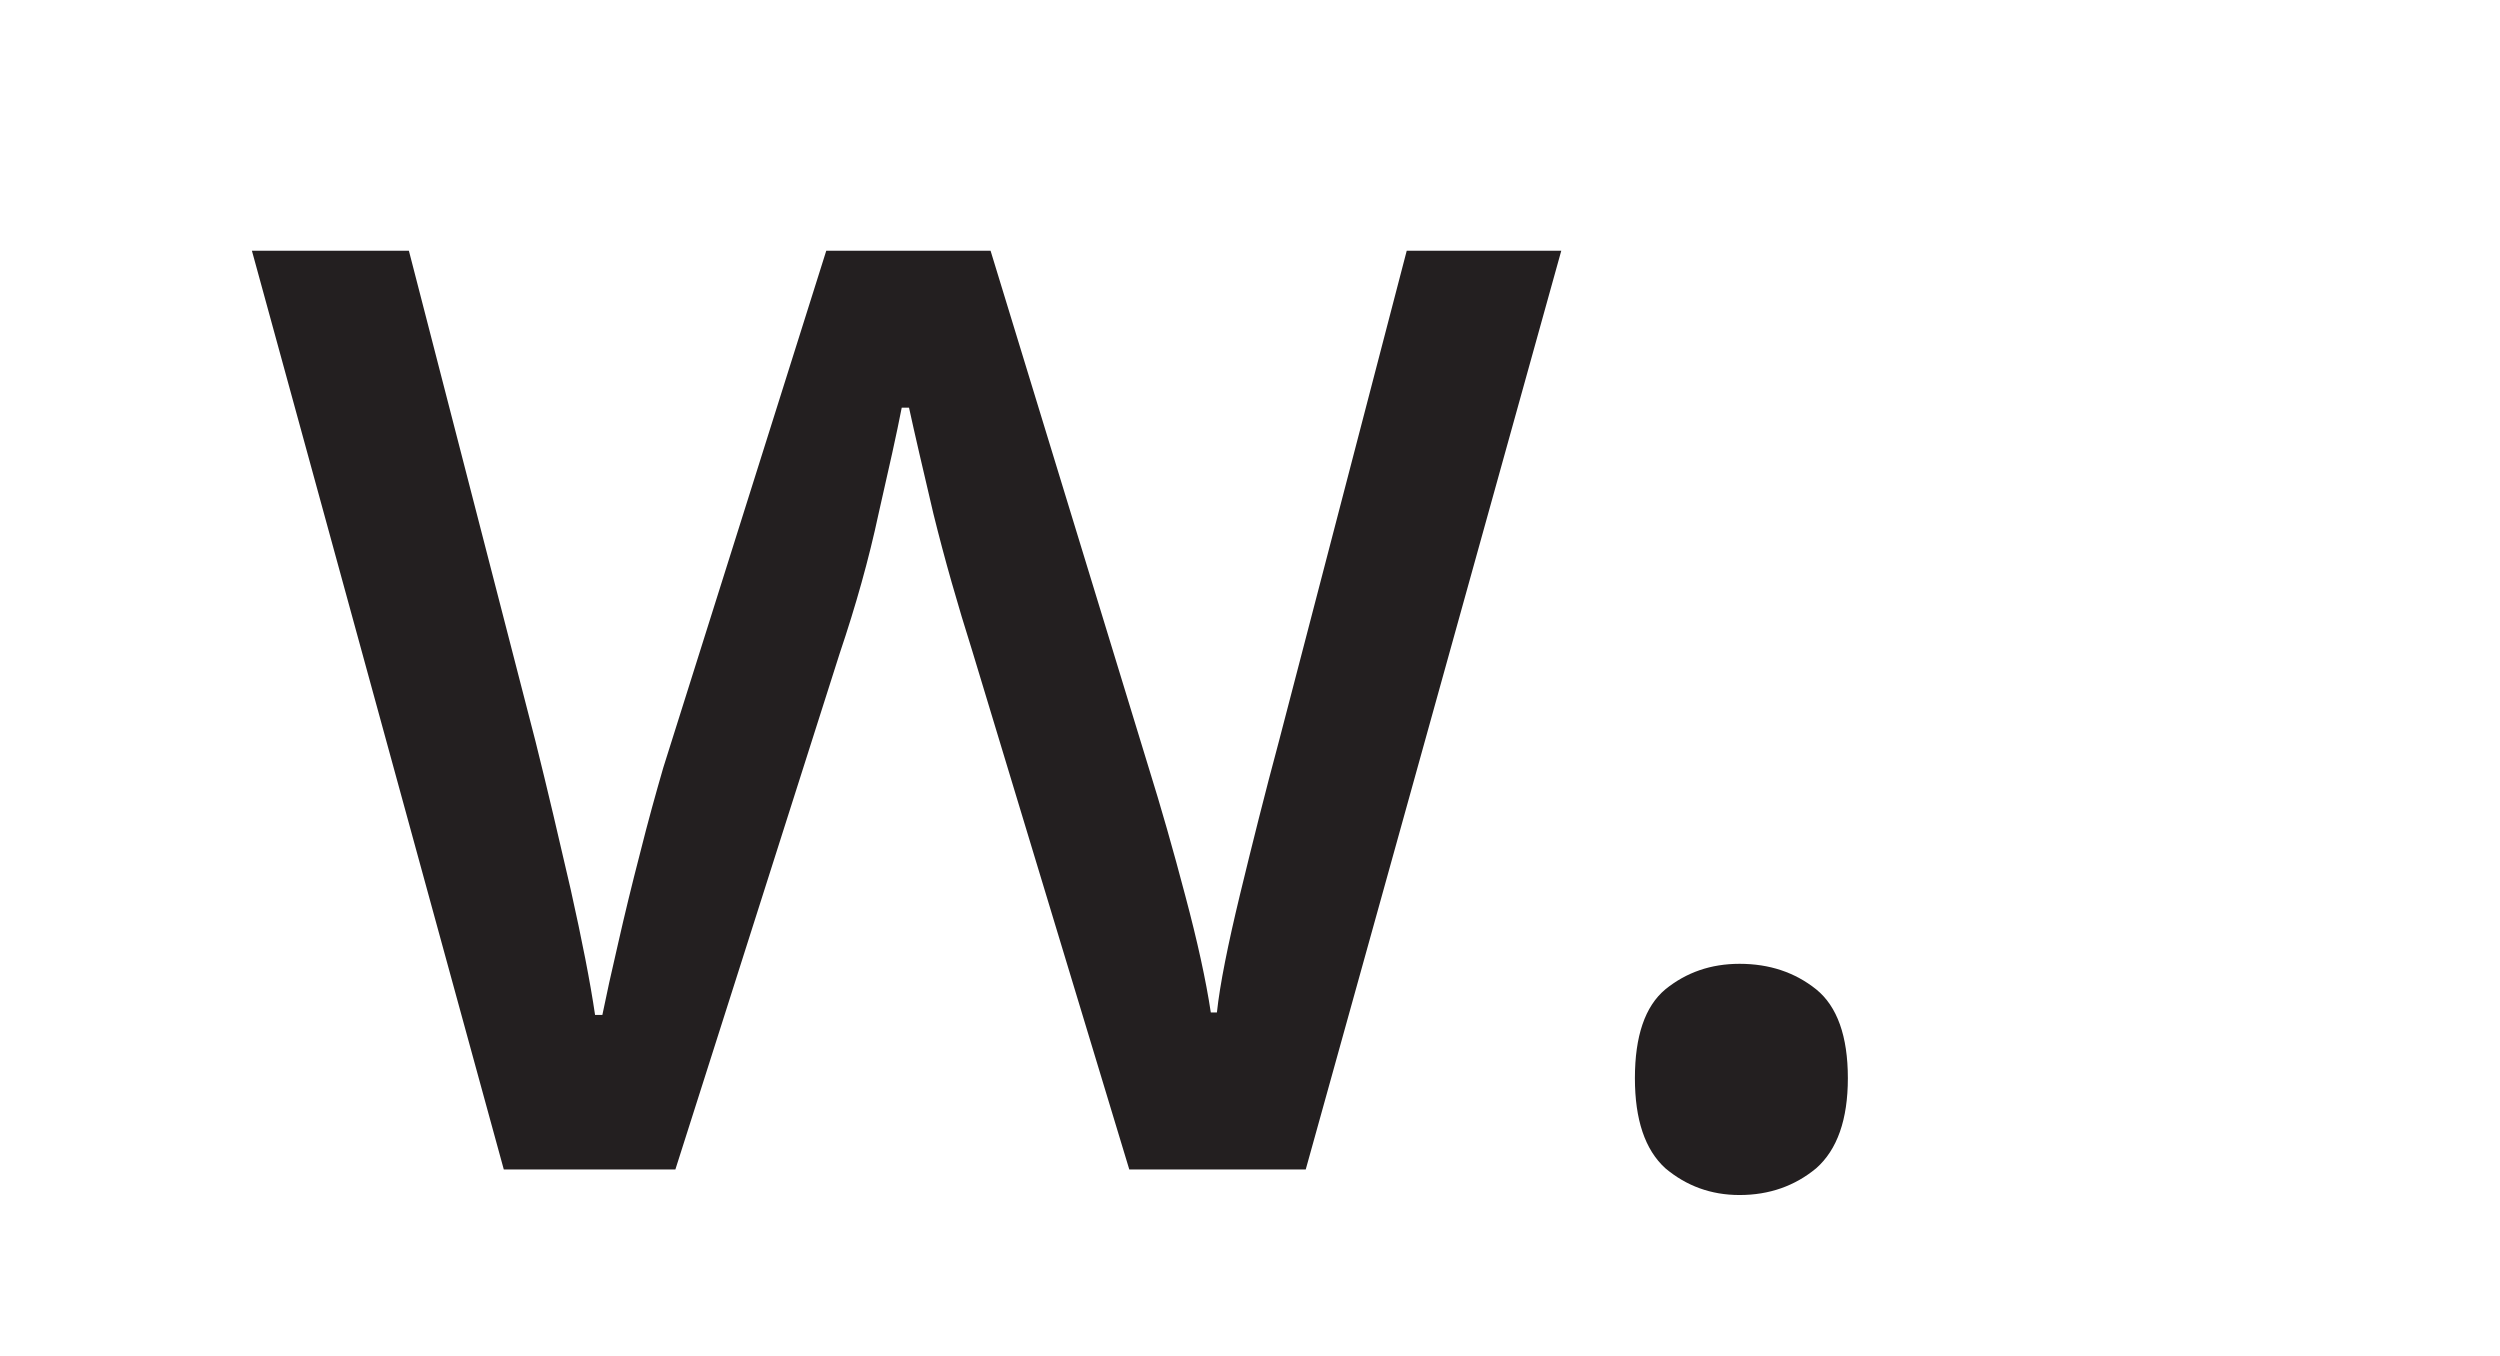
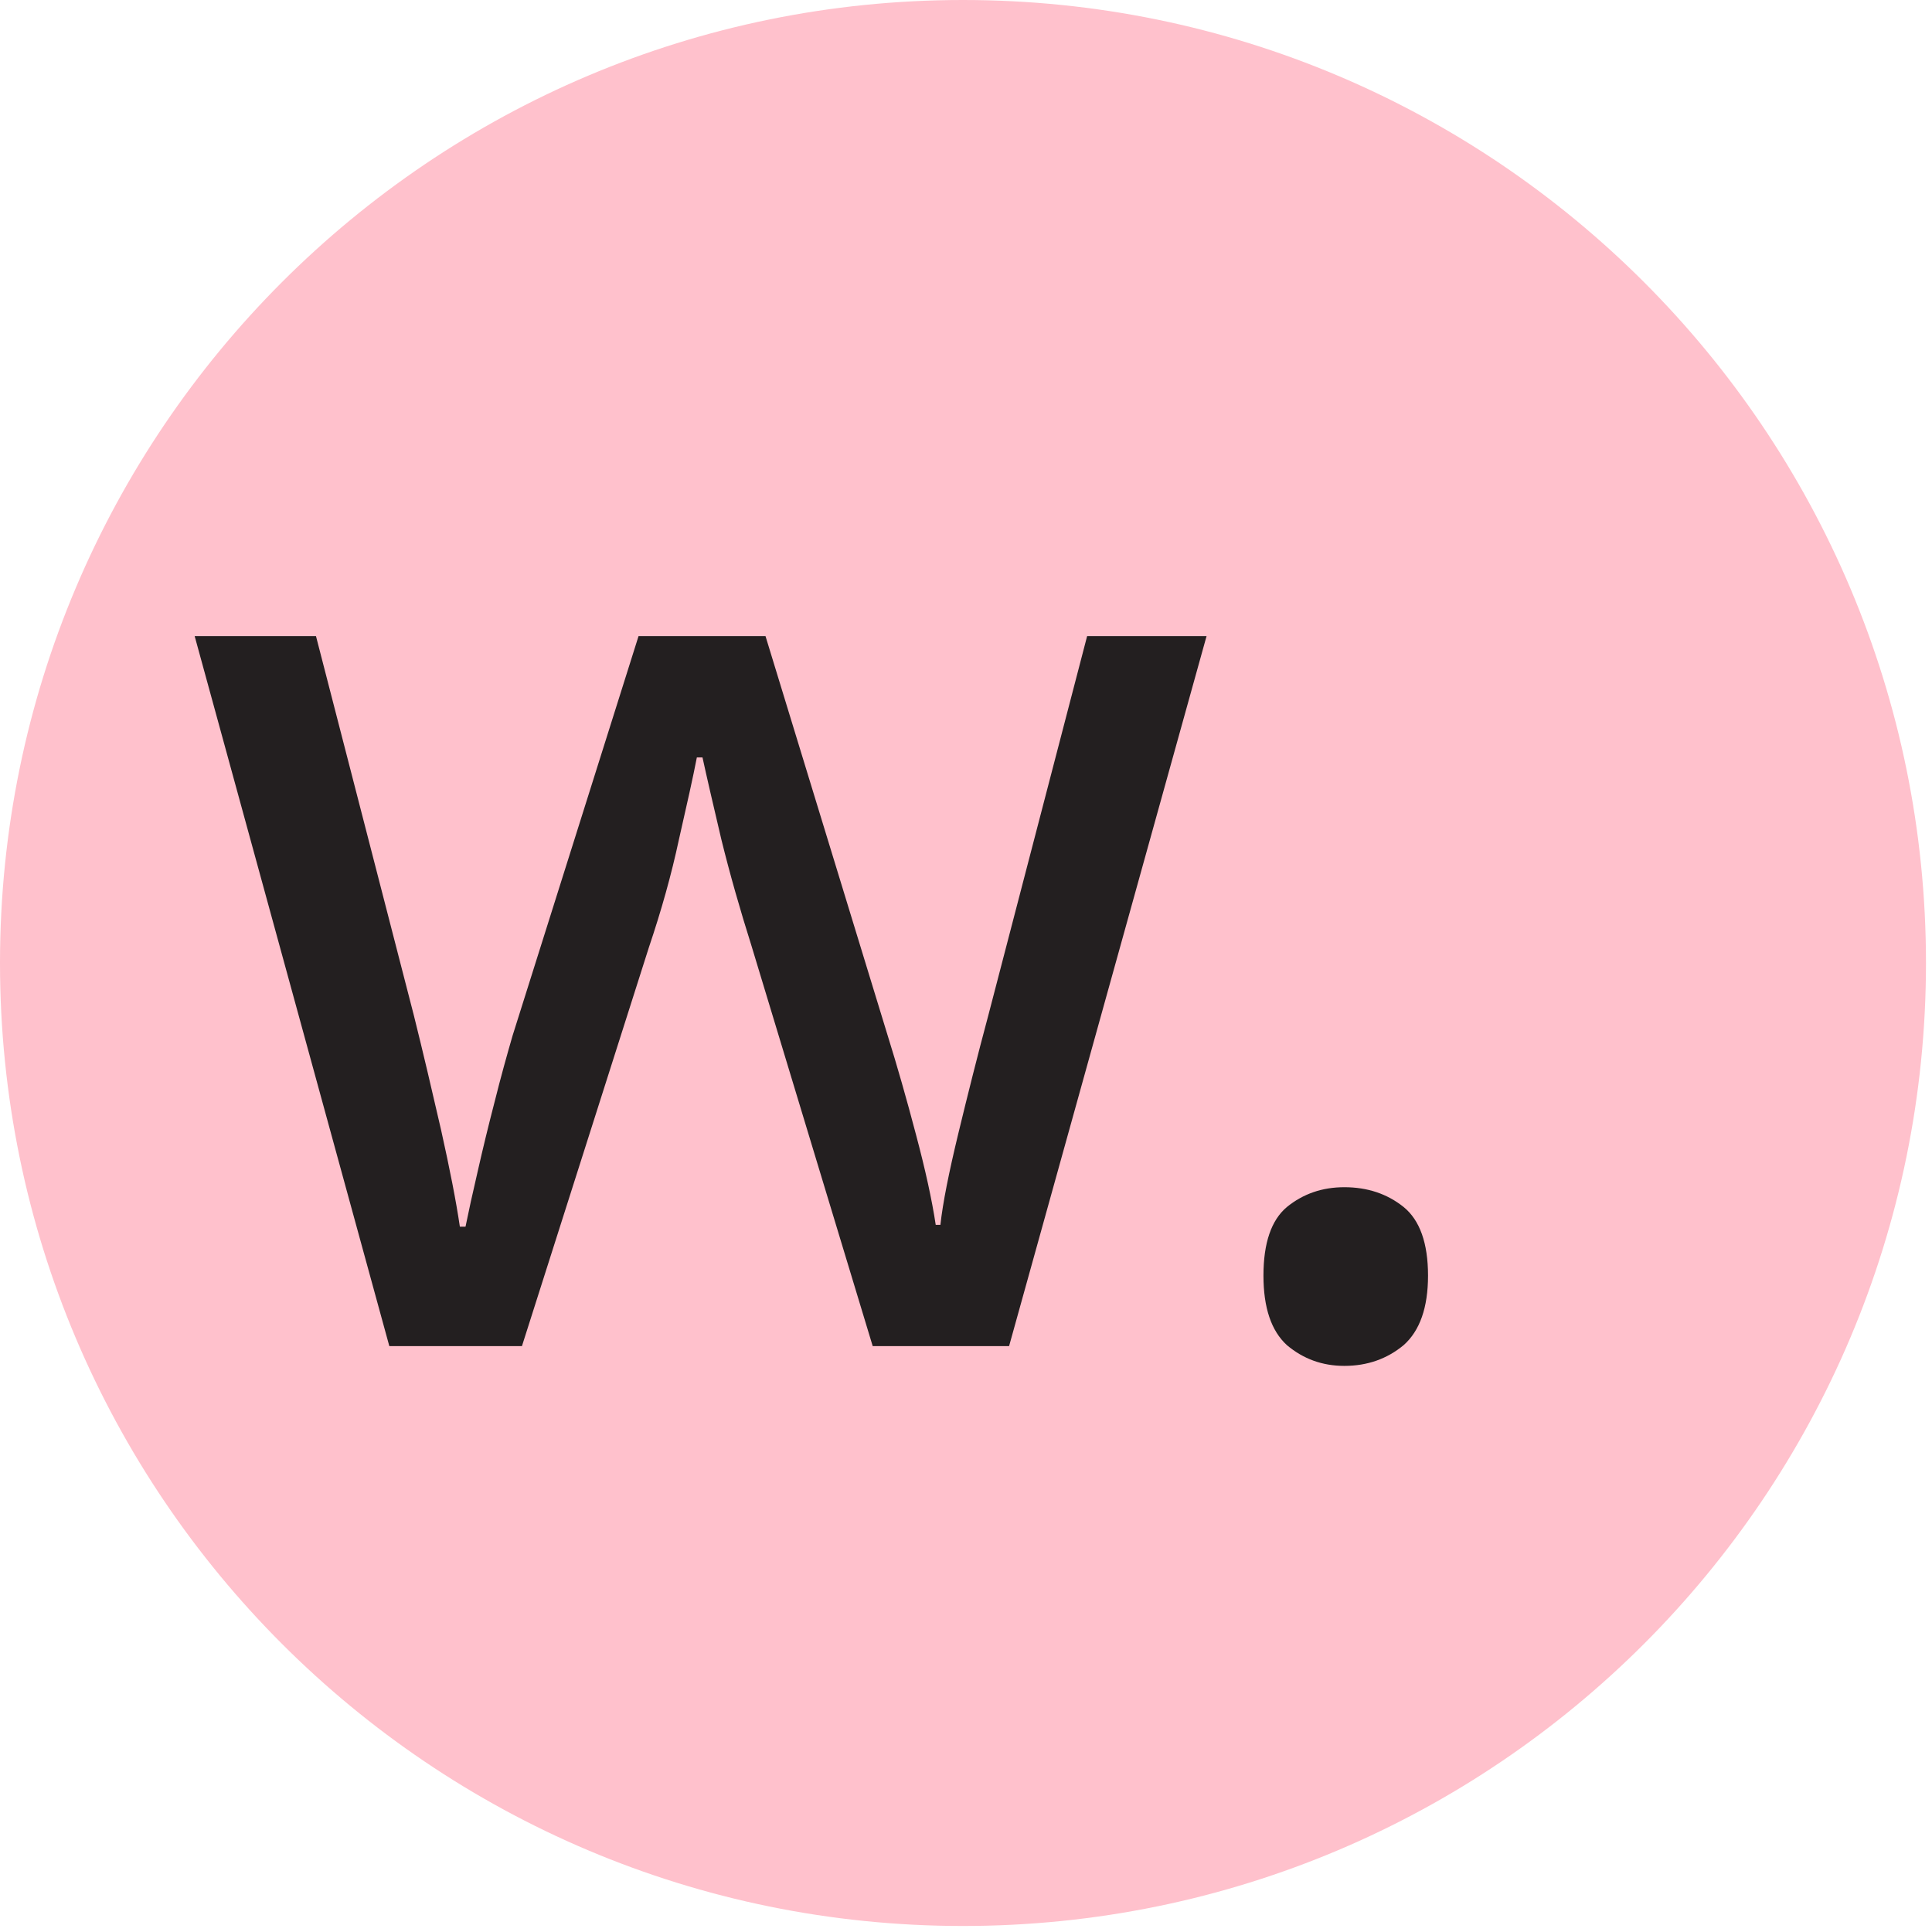
- <svg xmlns="http://www.w3.org/2000/svg" version="1.1" id="Layer_1" x="0px" y="0px" viewBox="0 0 32.1 17.4" style="enable-background:new 0 0 32.1 17.4;" xml:space="preserve">
+ <svg xmlns="http://www.w3.org/2000/svg" version="1.1" id="Layer_1" x="0px" y="0px" viewBox="0 0 32.1 32.1" style="enable-background:new 0 0 32.1 32.1;" xml:space="preserve">
  <style type="text/css">
- 	.st0{fill:#231F20;}
- 	.st1{font-family:'Superclarendon-Regular';}
- 	.st2{font-size:22px;}
+ 	.st0{fill:#FFC1CC;}
+ 	.st1{display:none;fill:#FFC1CC;}
+ 	.st2{fill:#231F20;}
+ 	.st3{font-family:'Superclarendon-Regular';}
+ 	.st4{font-size:22px;}
</style>
-   <text transform="matrix(1 0 0 1 3 15.0316)" class="st0 st1 st2">w.</text>
+   <circle class="st0" cx="16" cy="16" r="16" />
+   <rect y="7.3" class="st1" width="32.1" height="17.4" />
+   <text transform="matrix(1 0 0 1 3 22.3816)" class="st2 st3 st4">w.</text>
</svg>
